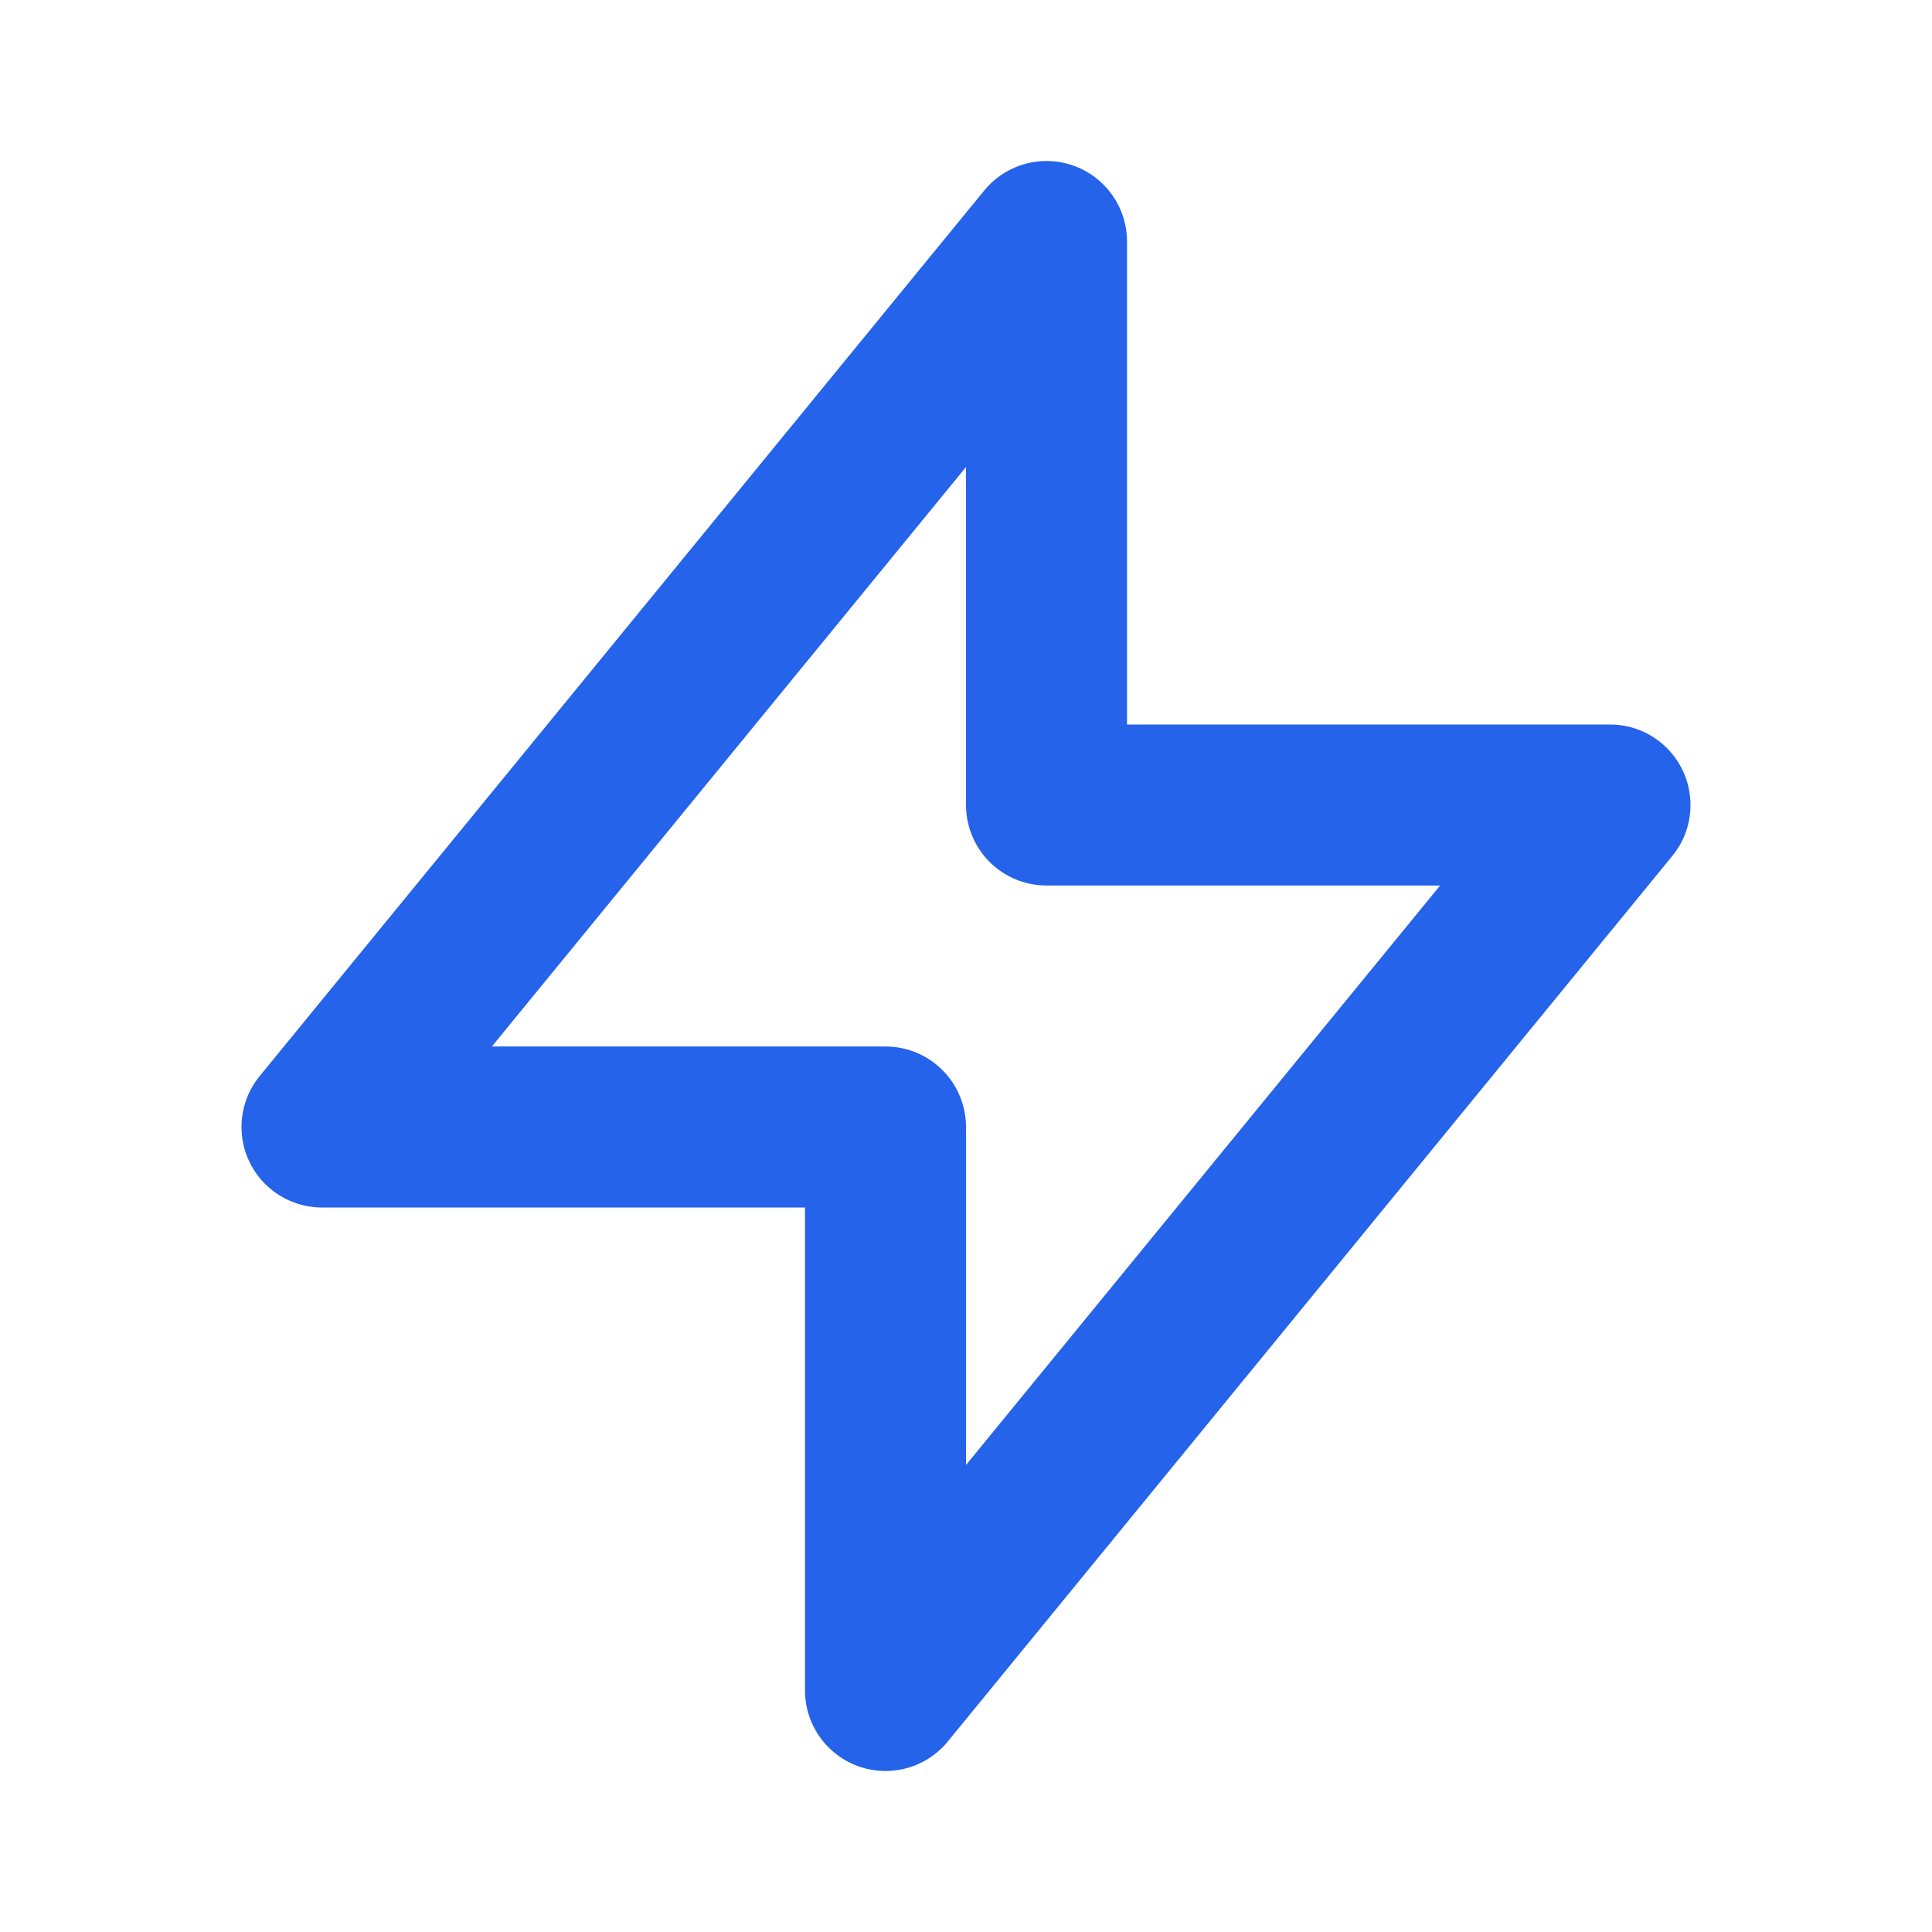
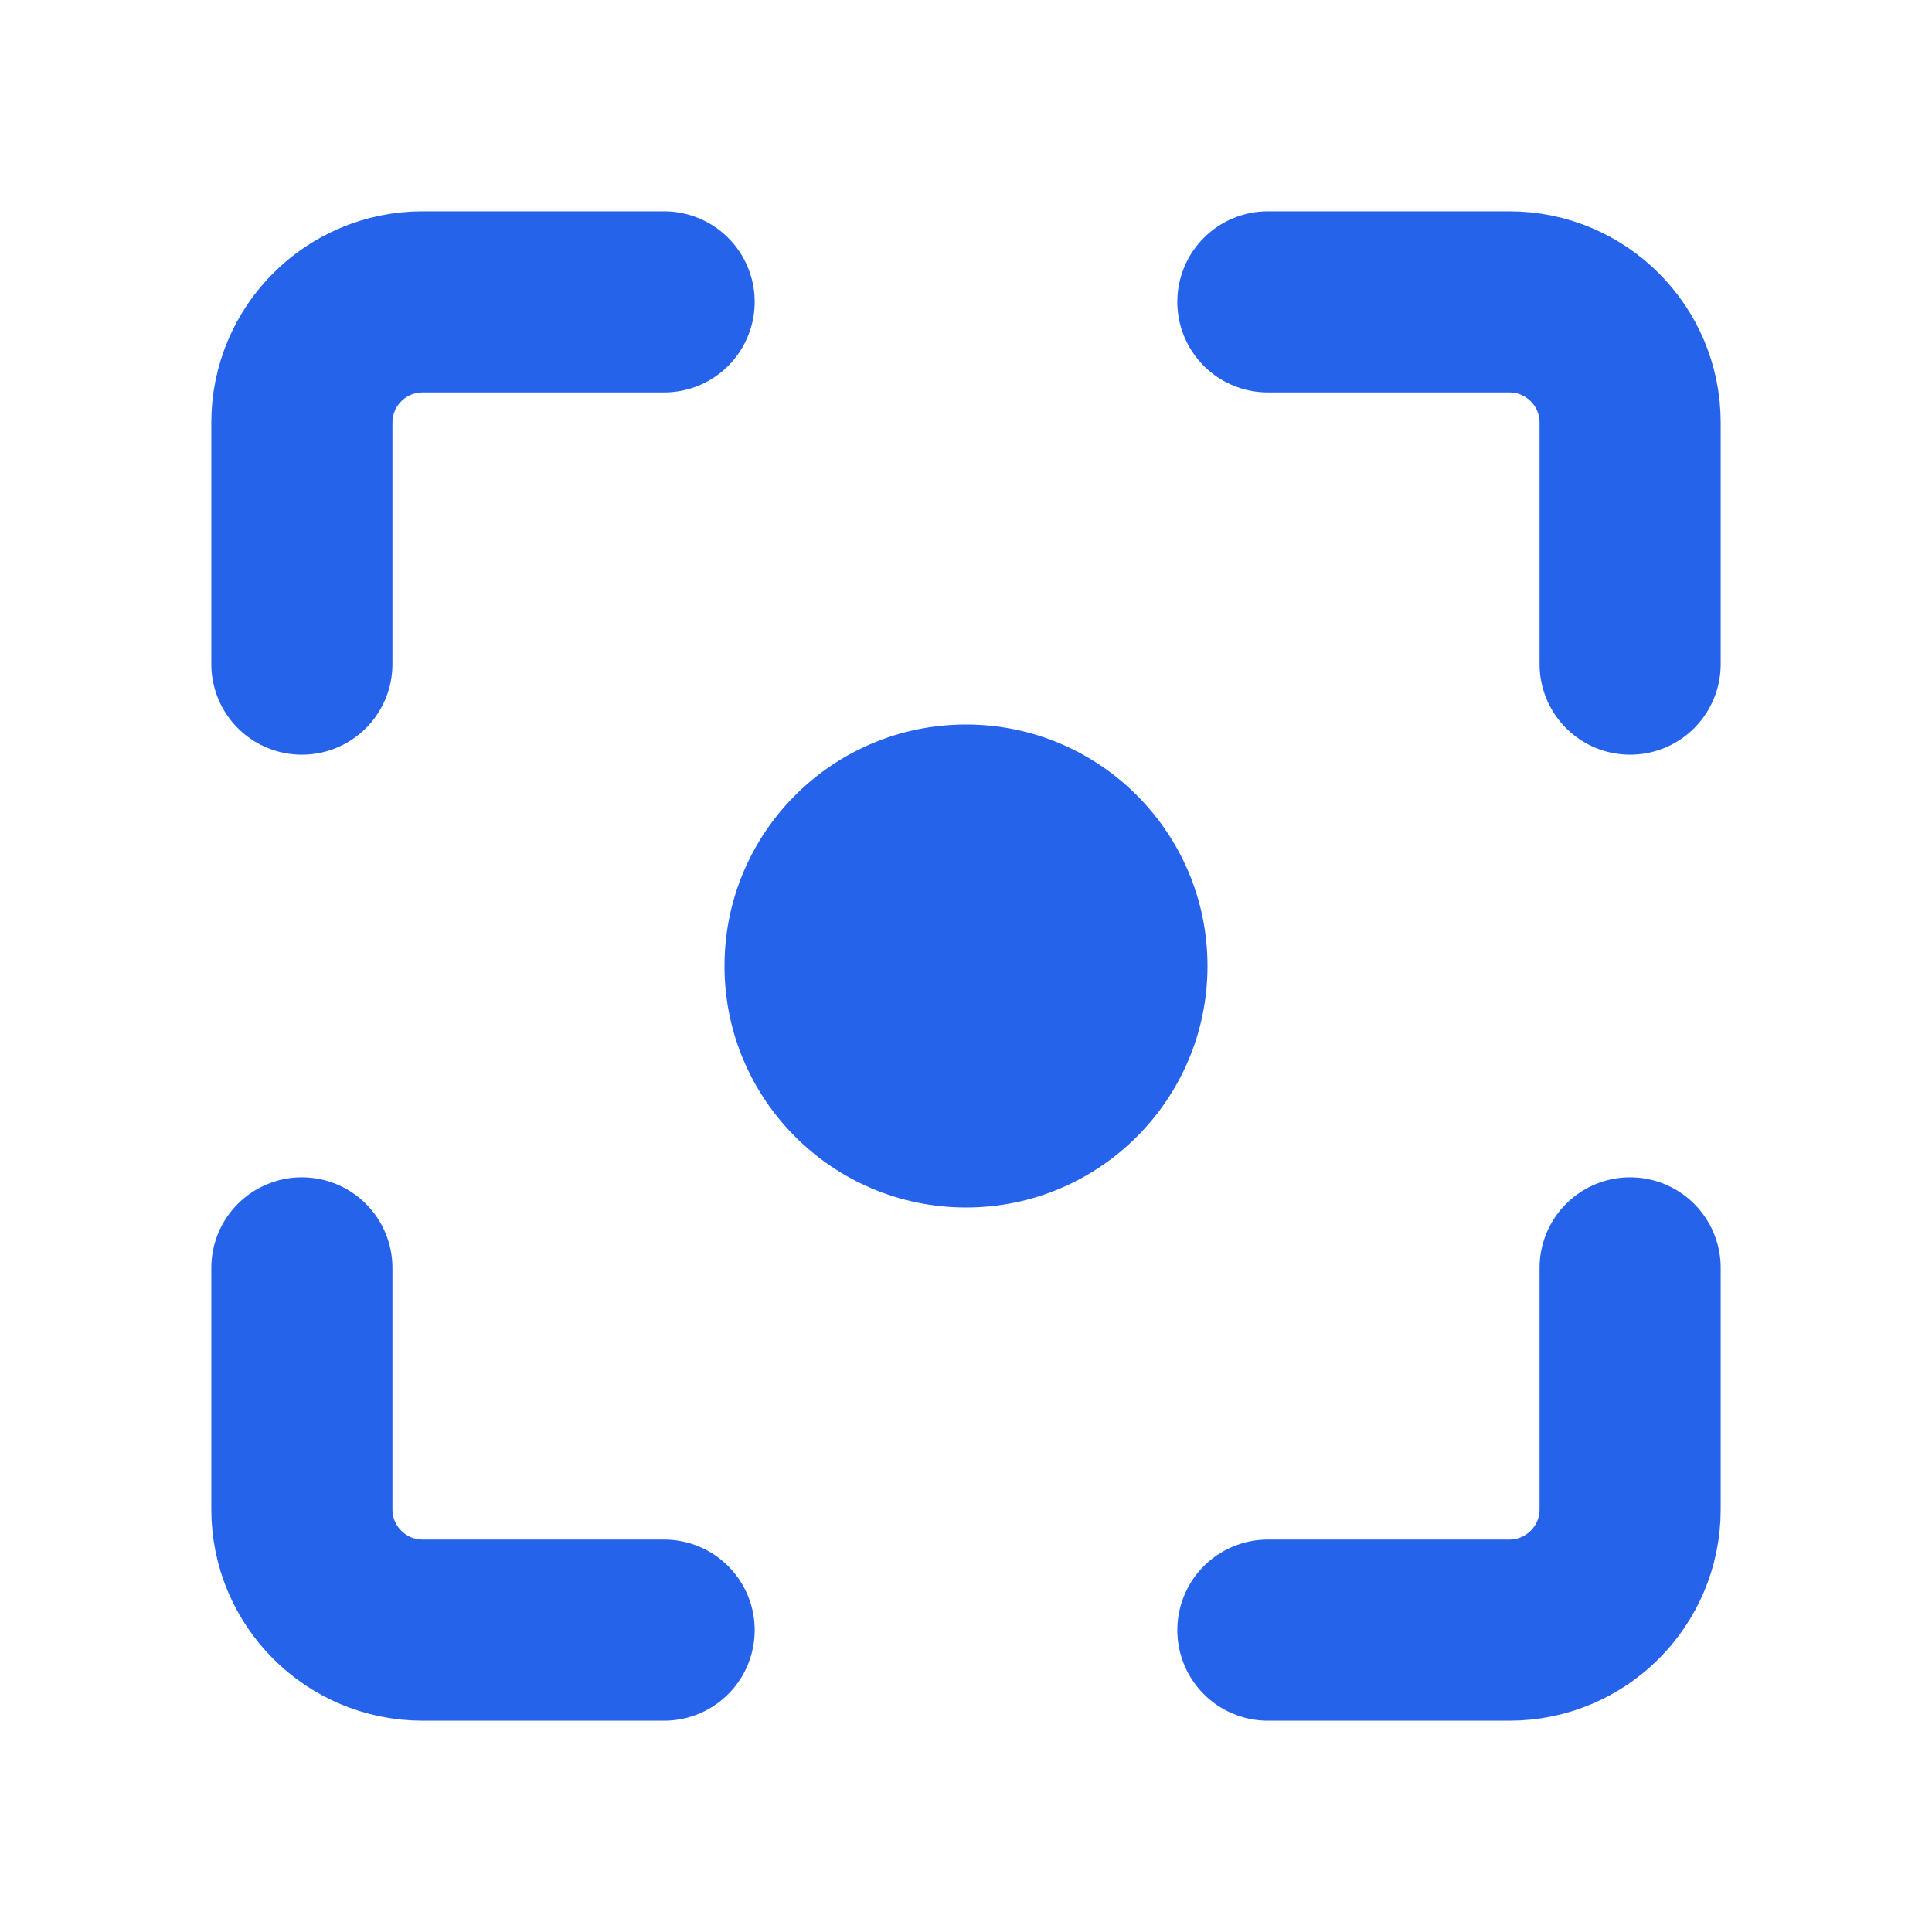
- <svg xmlns="http://www.w3.org/2000/svg" viewBox="0 0 24 24" fill="none" stroke="#2563eb" stroke-width="2" stroke-linecap="round" stroke-linejoin="round">
-   <path d="M13 10V3L4 14h7v7l9-11h-7z" />
+ <svg xmlns="http://www.w3.org/2000/svg" viewBox="0 0 32 32" fill="none" stroke="#2563eb" stroke-width="3" stroke-linecap="round" stroke-linejoin="round">
+   <path d="M5 11V7a2 2 0 0 1 2-2h4M21 5h4a2 2 0 0 1 2 2v4M27 21v4a2 2 0 0 1-2 2h-4M11 27H7a2 2 0 0 1-2-2v-4" />
+   <circle cx="16" cy="16" r="4" fill="#2563eb" stroke="none" />
</svg>
